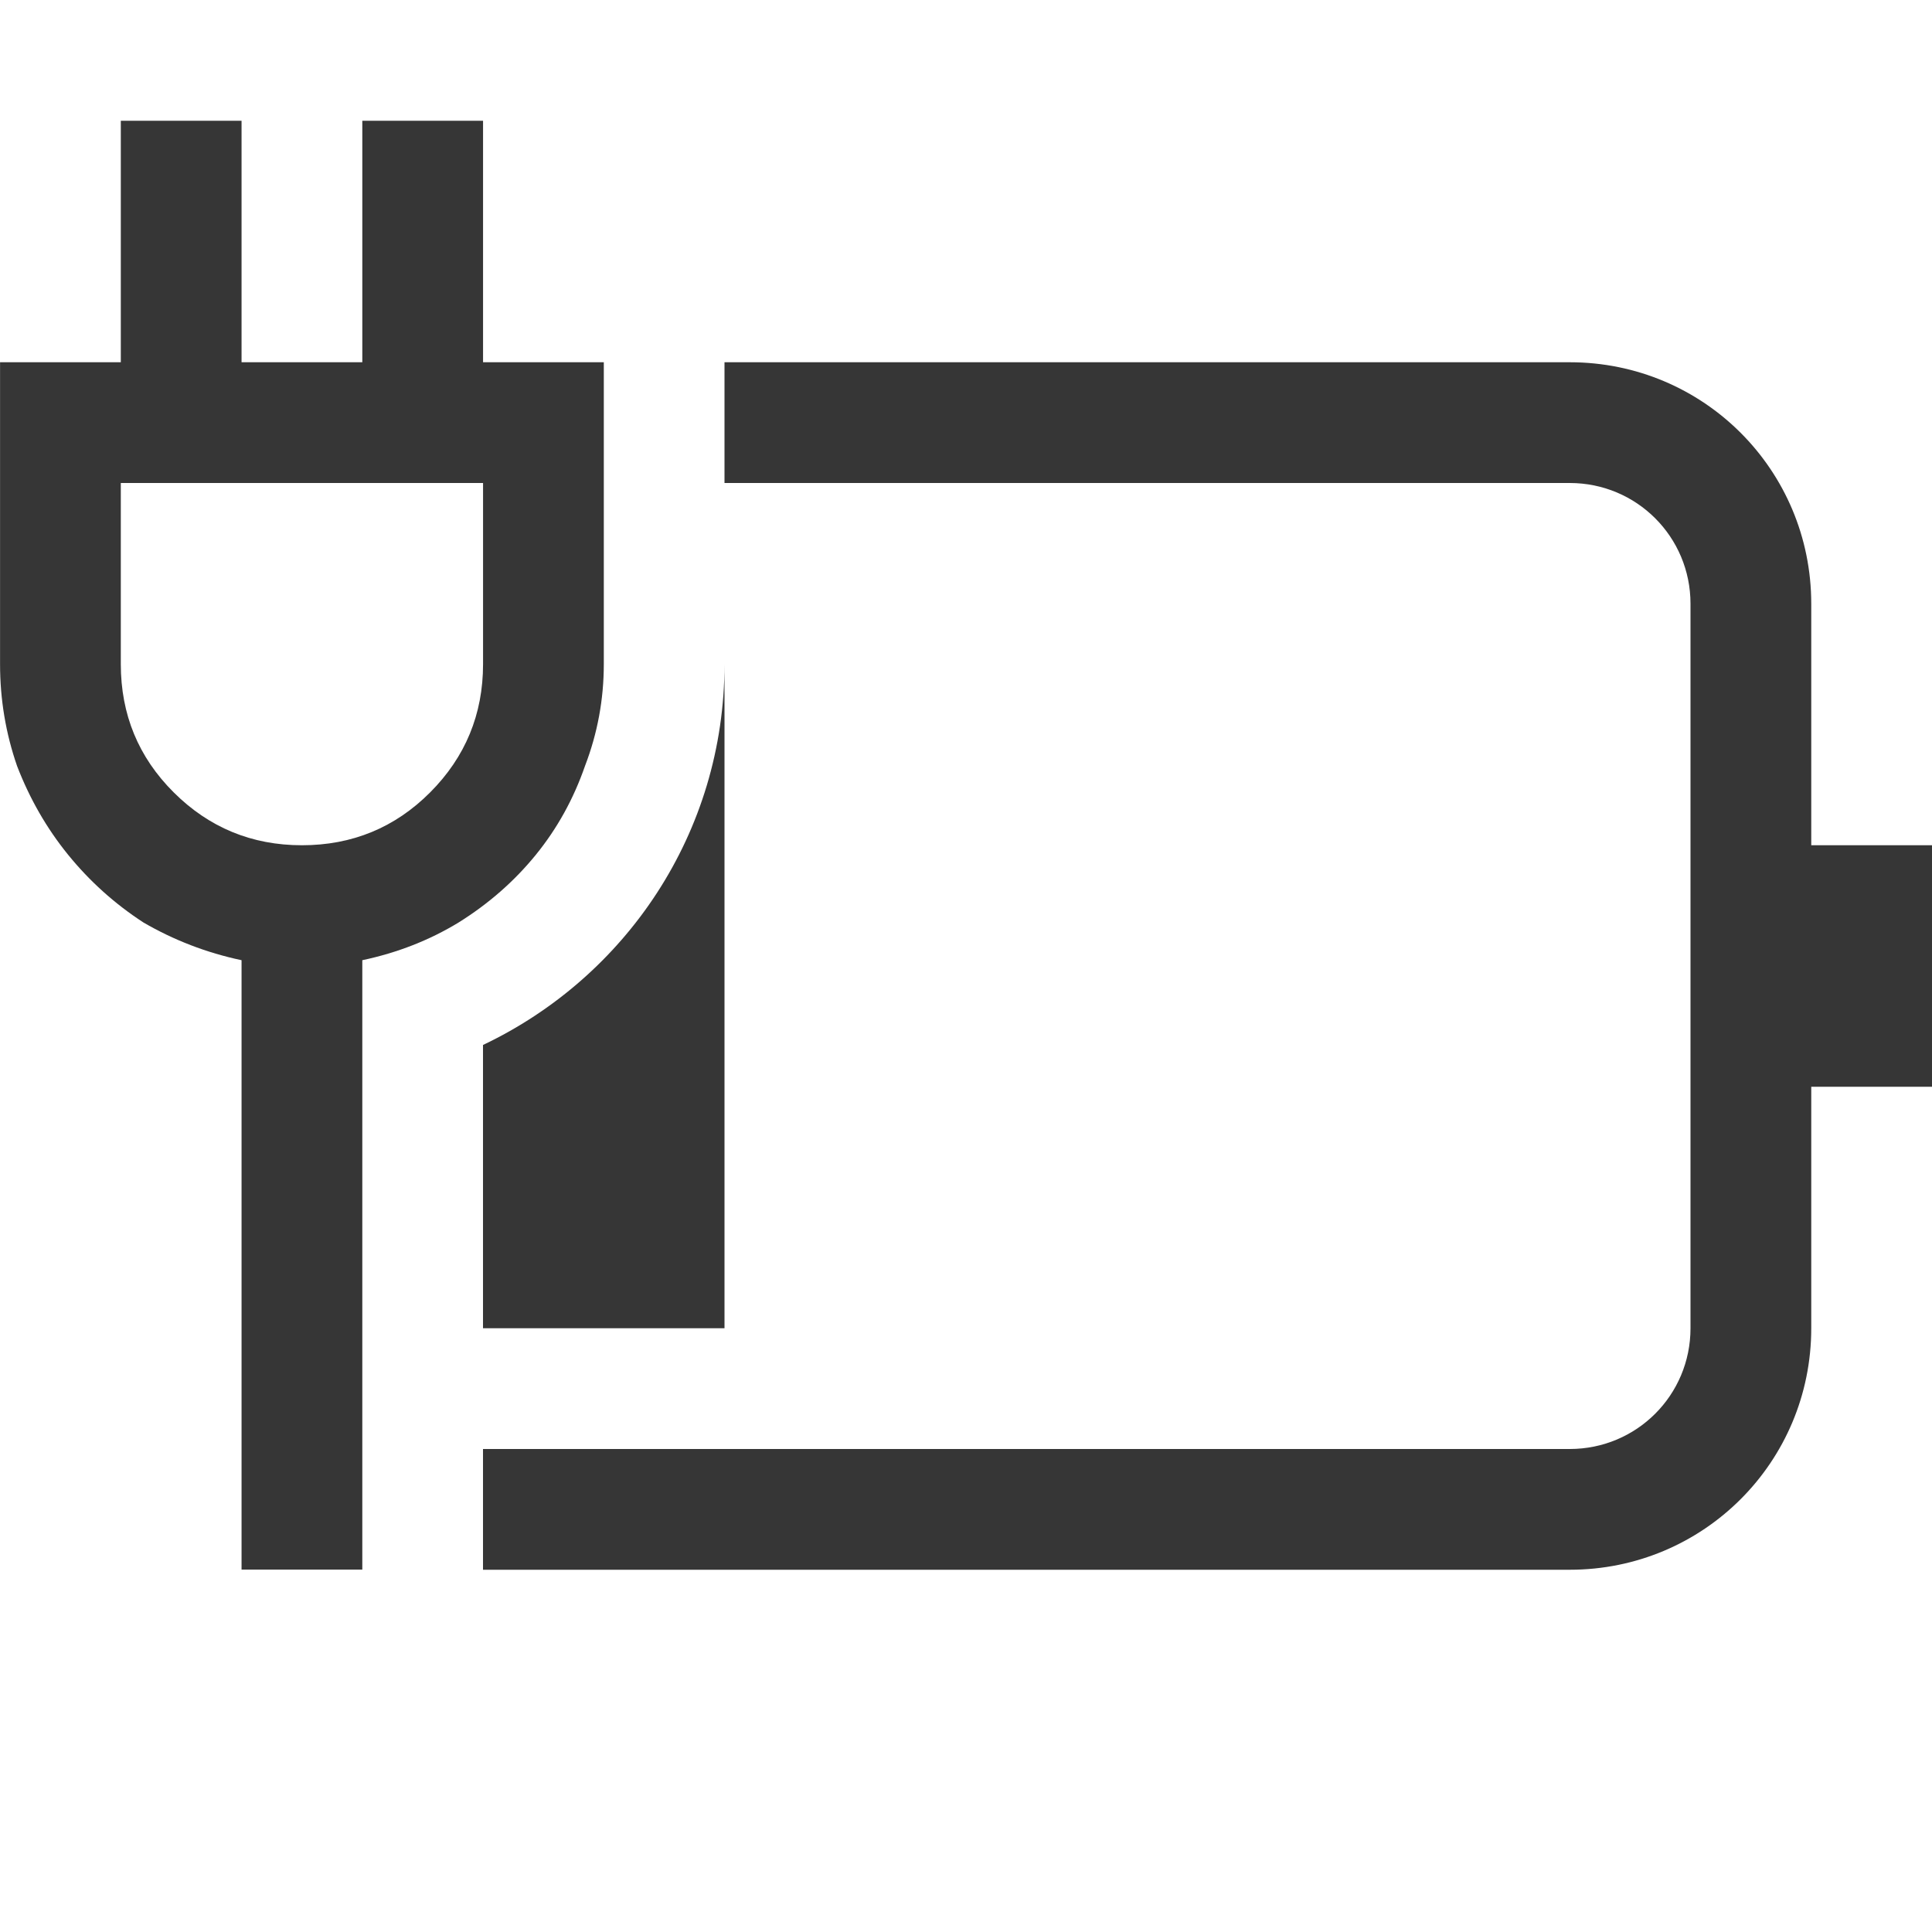
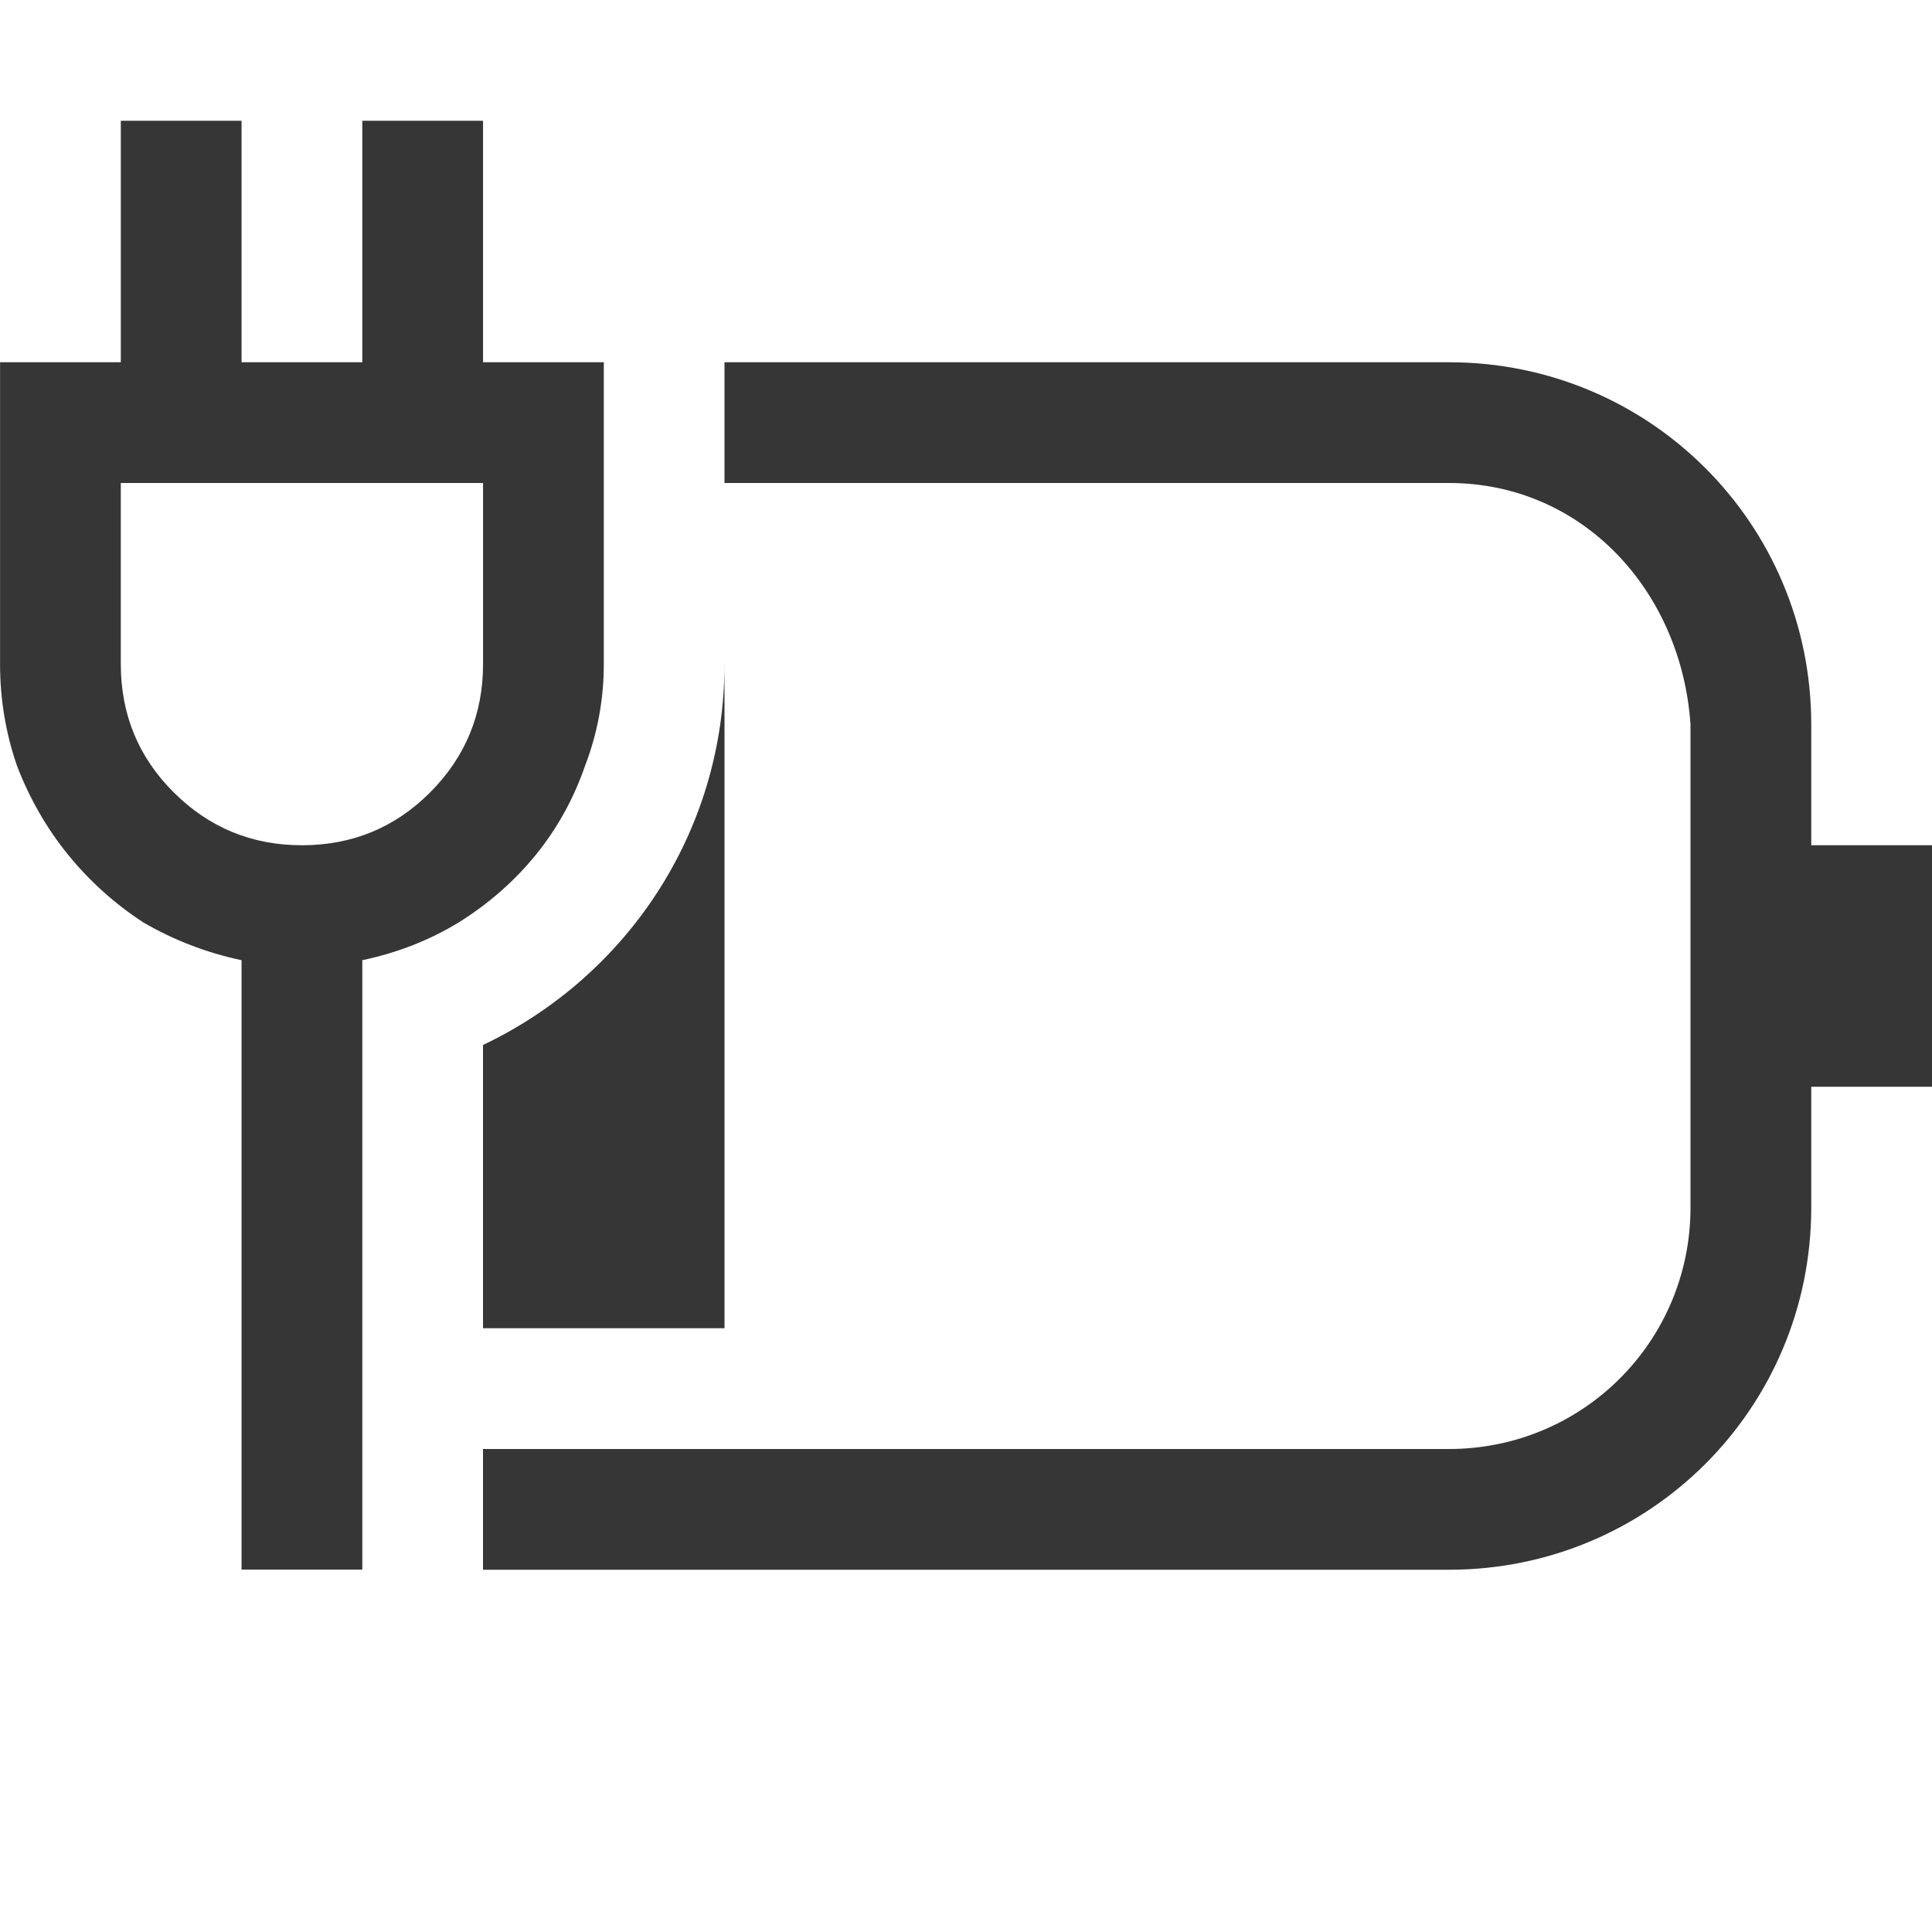
<svg xmlns="http://www.w3.org/2000/svg" width="16" height="16" version="1.1">
-   <path d="m6 3v1h7c0.554 0 1 0.446 1 1v6c0 0.554-0.446 1-1 1h-9v1h9c1.108 0 2-0.892 2-2v-2h1v-2h-1v-2c0-1.108-0.892-2-2-2z" fill="#363636" stroke-linecap="round" stroke-linejoin="round" stroke-width="1.5" style="paint-order:stroke fill markers" />
  <path d="m6 5.5c0 1.399-0.819 2.593-2 3.154v2.346h2v-5.5z" fill="#363636" stroke-linecap="round" stroke-linejoin="round" stroke-width="1.5" style="paint-order:stroke fill markers" />
+   <path class="ColorScheme-Text" d="m6 3v1h6c1.108 0 1.925 0.895 2 2v4c0 1.108-0.892 2-2 2h-8v1h8c1.662 0 3-1.338 3-3v-1h1v-2h-1v-1c0-1.662-1.338-3-3-3z" color="#333333" fill="#363636" />
  <g transform="translate(-.069557)" fill="#363636" stroke-linecap="round" stroke-linejoin="round" stroke-width="4" style="paint-order:stroke fill markers" aria-label="">
-     <path d="m5.07 5.5c0 0.292-0.052 0.573-0.156 0.844-0.094 0.271-0.229 0.516-0.406 0.734s-0.391 0.406-0.641 0.562c-0.24 0.146-0.505 0.25-0.797 0.312v5.047h-1v-5.047c-0.292-0.062-0.562-0.167-0.812-0.312-0.24-0.156-0.448-0.344-0.625-0.562s-0.318-0.464-0.422-0.734c-0.094-0.271-0.141-0.552-0.141-0.844v-2.5h1v-2h1v2h1v-2h1v2h1zm-4 0c0 0.417 0.146 0.771 0.438 1.062s0.646 0.438 1.062 0.438 0.771-0.146 1.062-0.438 0.438-0.646 0.438-1.062v-1.5h-3z" fill="#363636" stroke-width="4" />
+     <path d="m5.07 5.5c0 0.292-0.052 0.573-0.156 0.844-0.094 0.271-0.229 0.516-0.406 0.734s-0.391 0.406-0.641 0.562c-0.24 0.146-0.505 0.25-0.797 0.312v5.047h-1v-5.047c-0.292-0.062-0.562-0.167-0.812-0.312-0.24-0.156-0.448-0.344-0.625-0.562s-0.318-0.464-0.422-0.734c-0.094-0.271-0.141-0.552-0.141-0.844v-2.5h1v-2h1v2h1v-2h1v2h1zm-4 0c0 0.417 0.146 0.771 0.438 1.062s0.646 0.438 1.062 0.438 0.771-0.146 1.062-0.438 0.438-0.646 0.438-1.062v-1.5h-3z" color="#000000" fill="#363636" stroke-linecap="round" stroke-width="2" style="-inkscape-stroke:none" />
  </g>
</svg>
